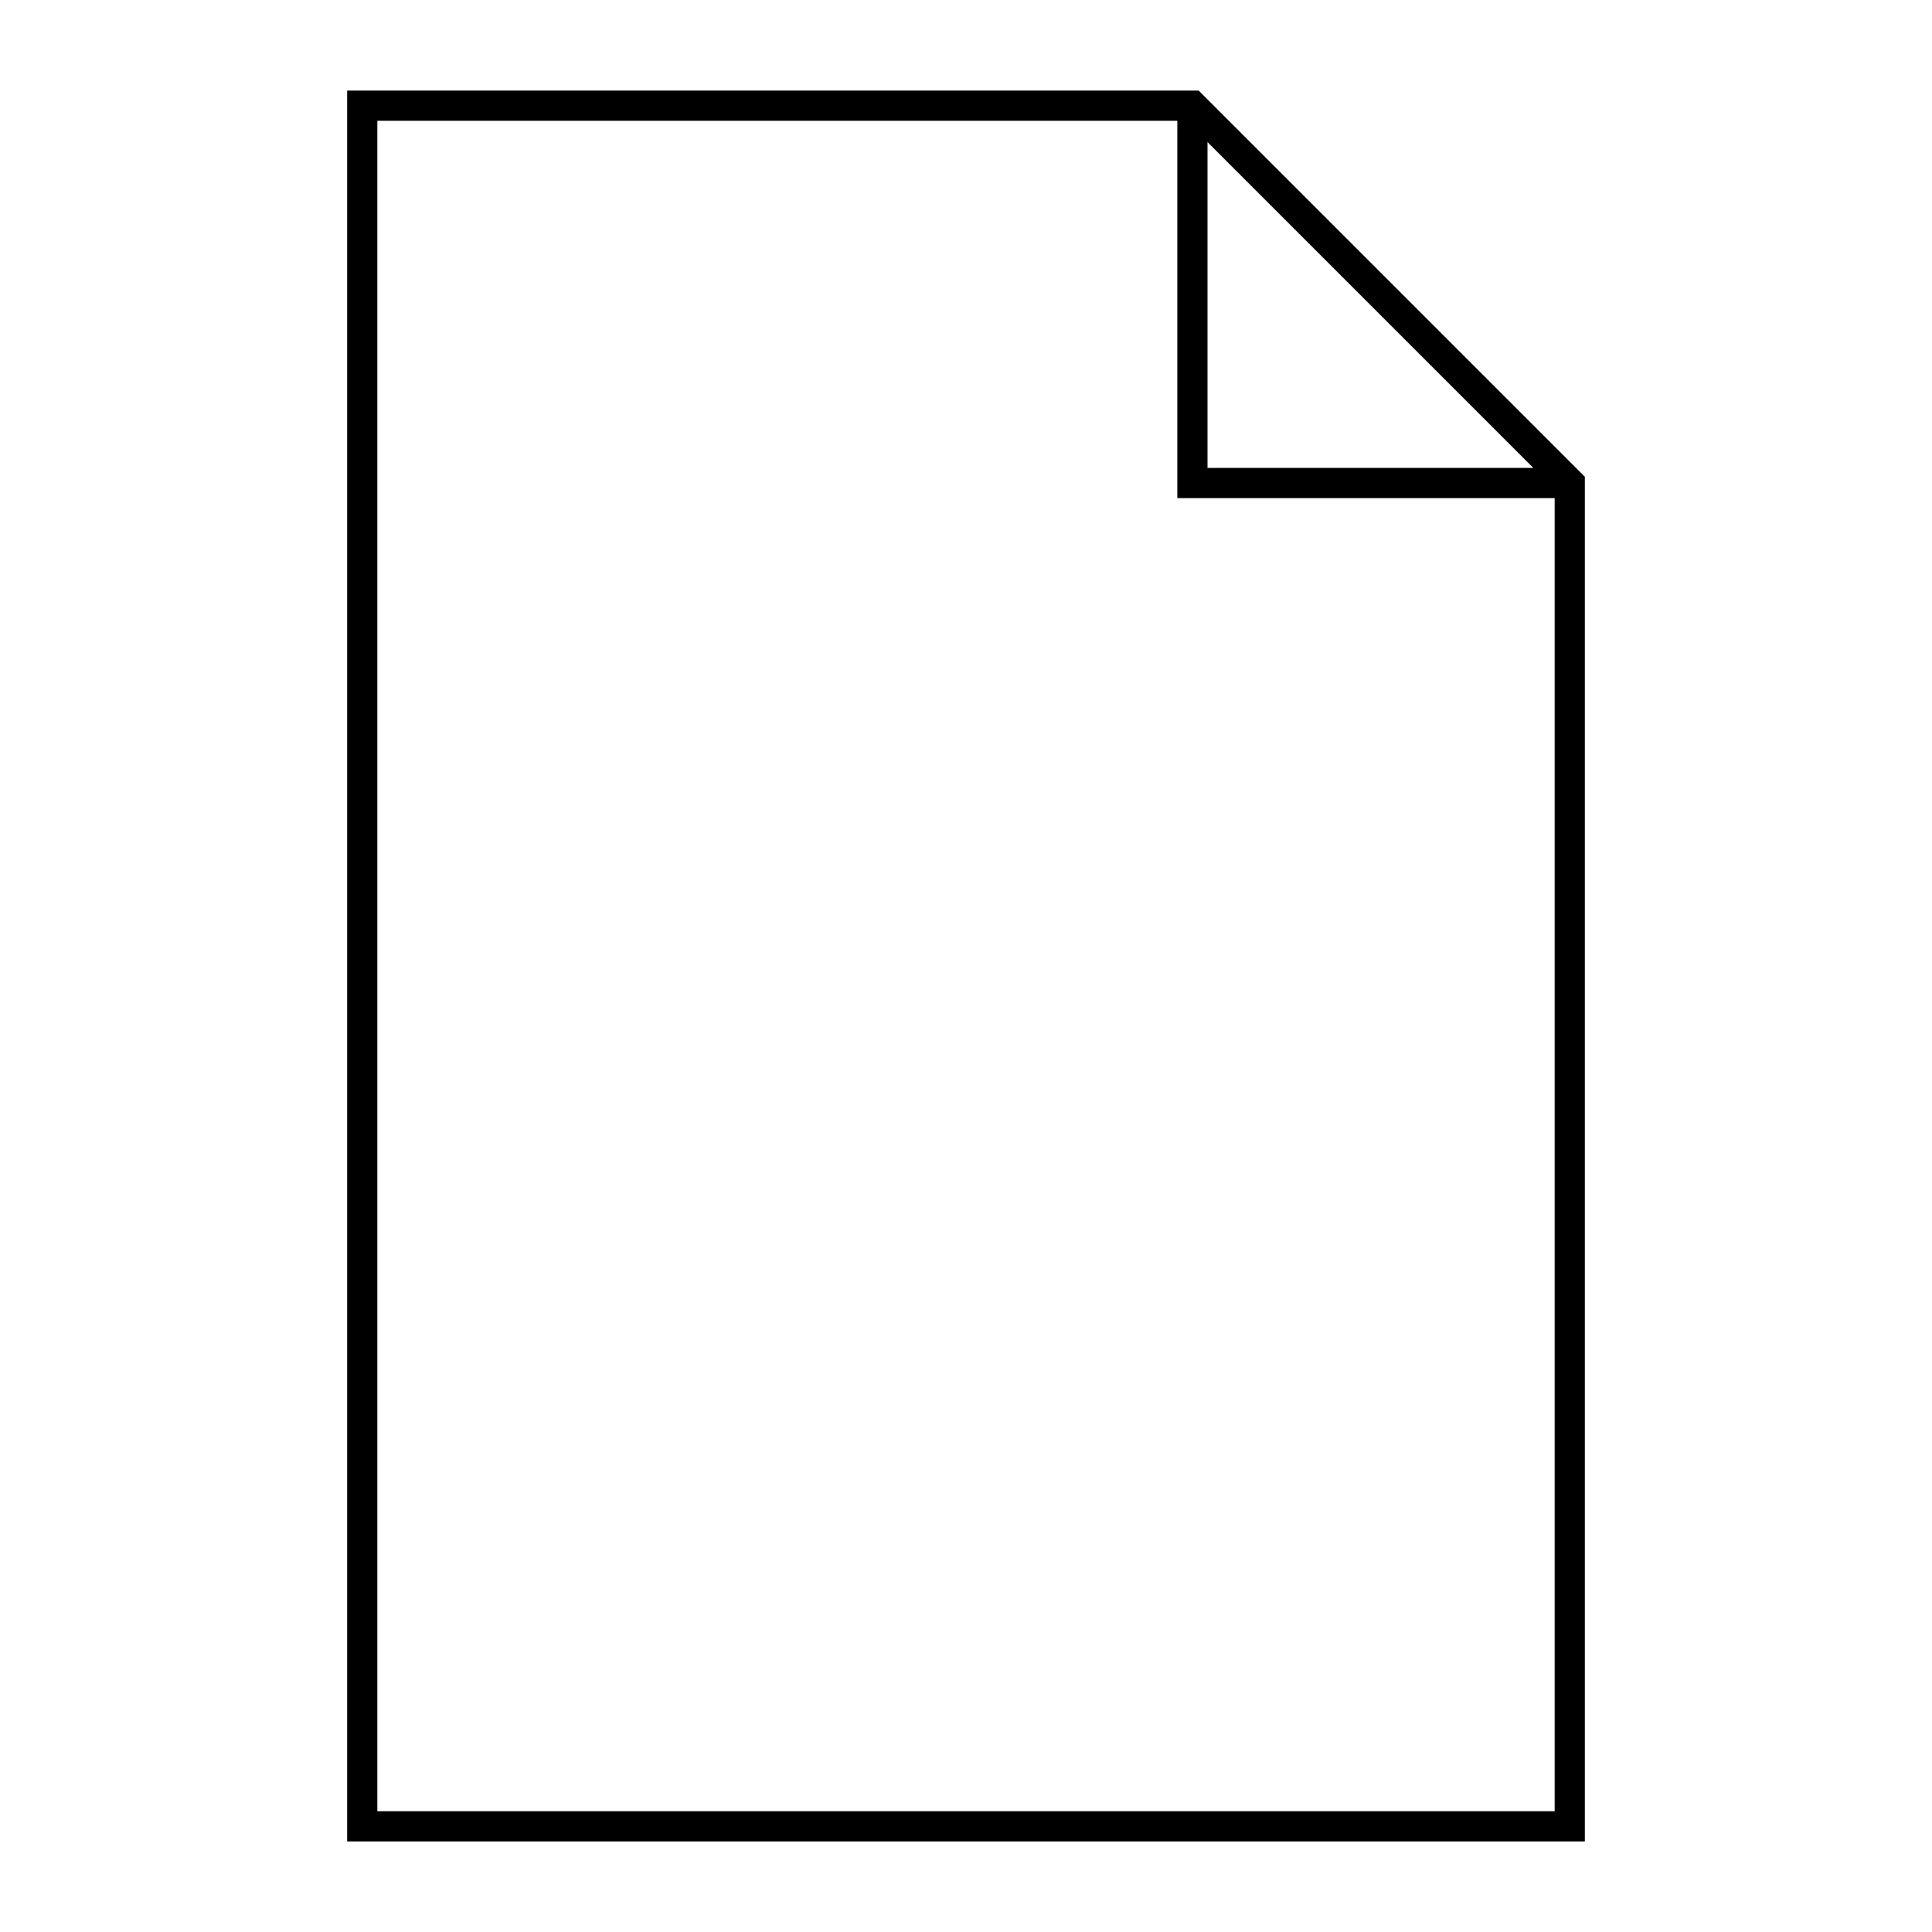
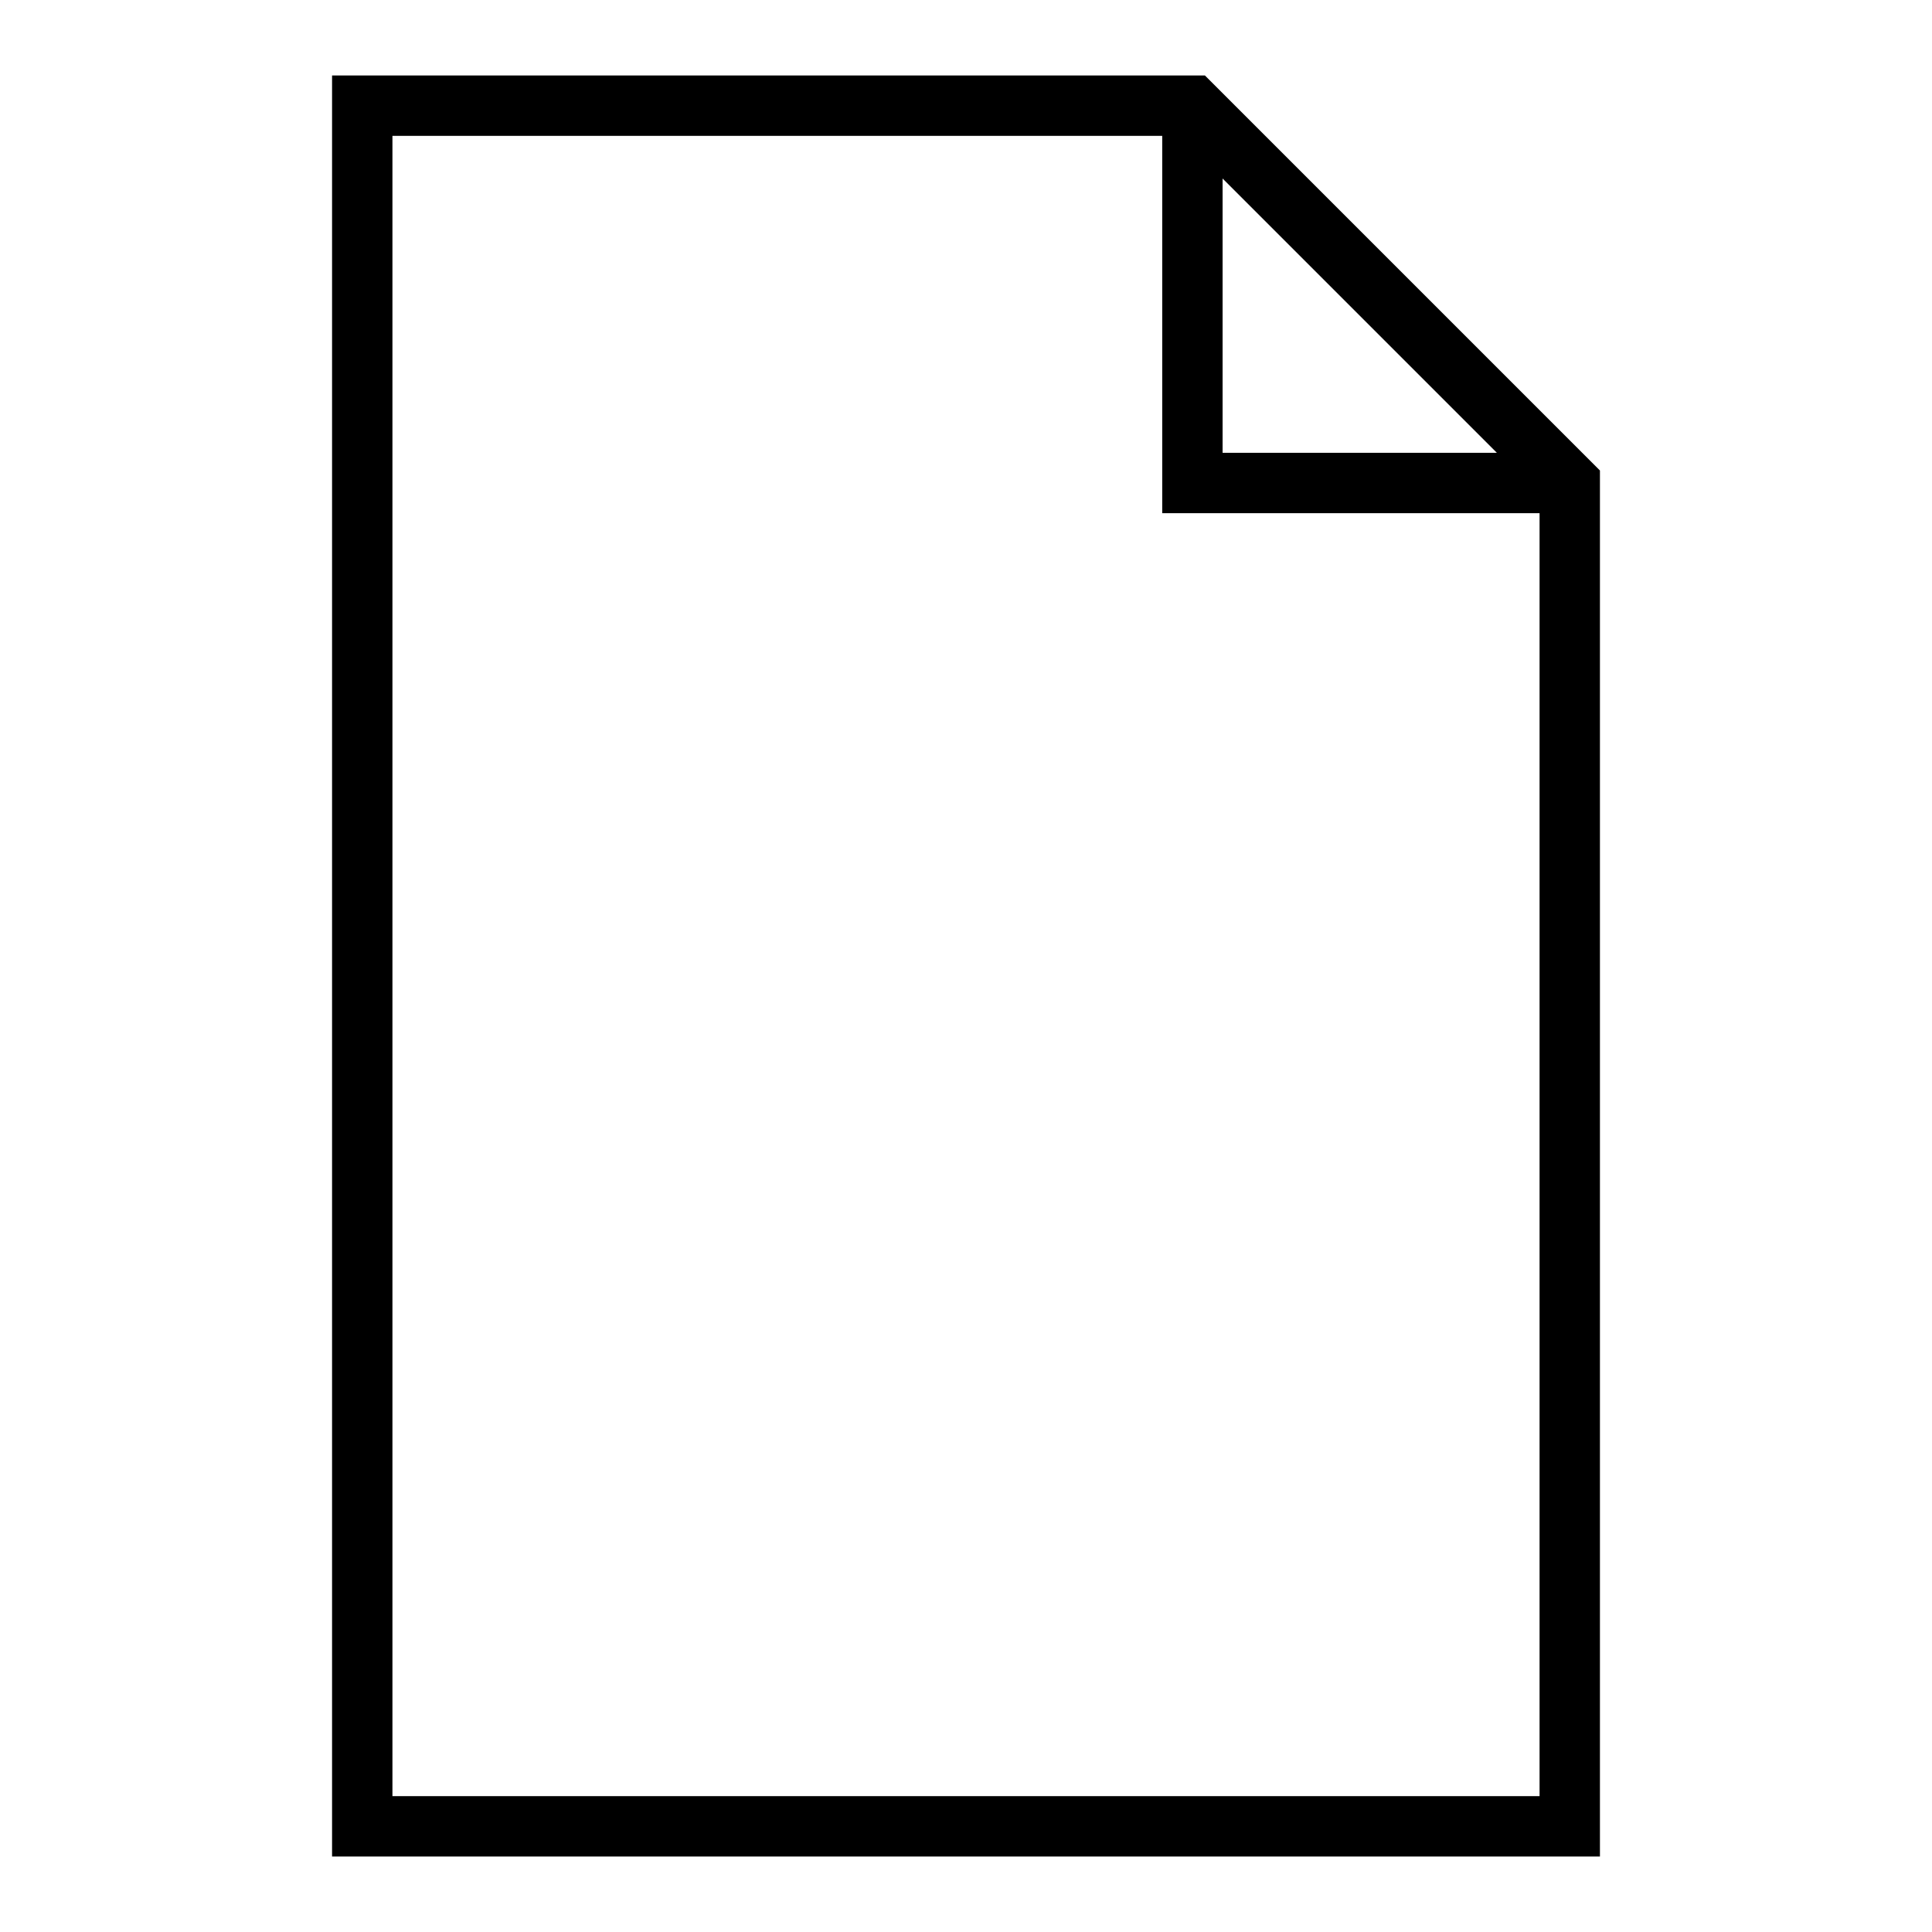
<svg xmlns="http://www.w3.org/2000/svg" width="256" height="256" viewBox="0 0 256 256">
-   <path stroke-width="4" stroke="black" fill="none" d="M 48 14 l 110 0 l 50 50 l 0 178 l -160 0 Z M 158 14 l 0 50 l 50 0" />
+   <path stroke-width="8" stroke="black" fill="none" d="M 48 14 l 110 0 l 50 50 l 0 178 l -160 0 Z M 158 14 l 0 50 l 50 0" />
</svg>
